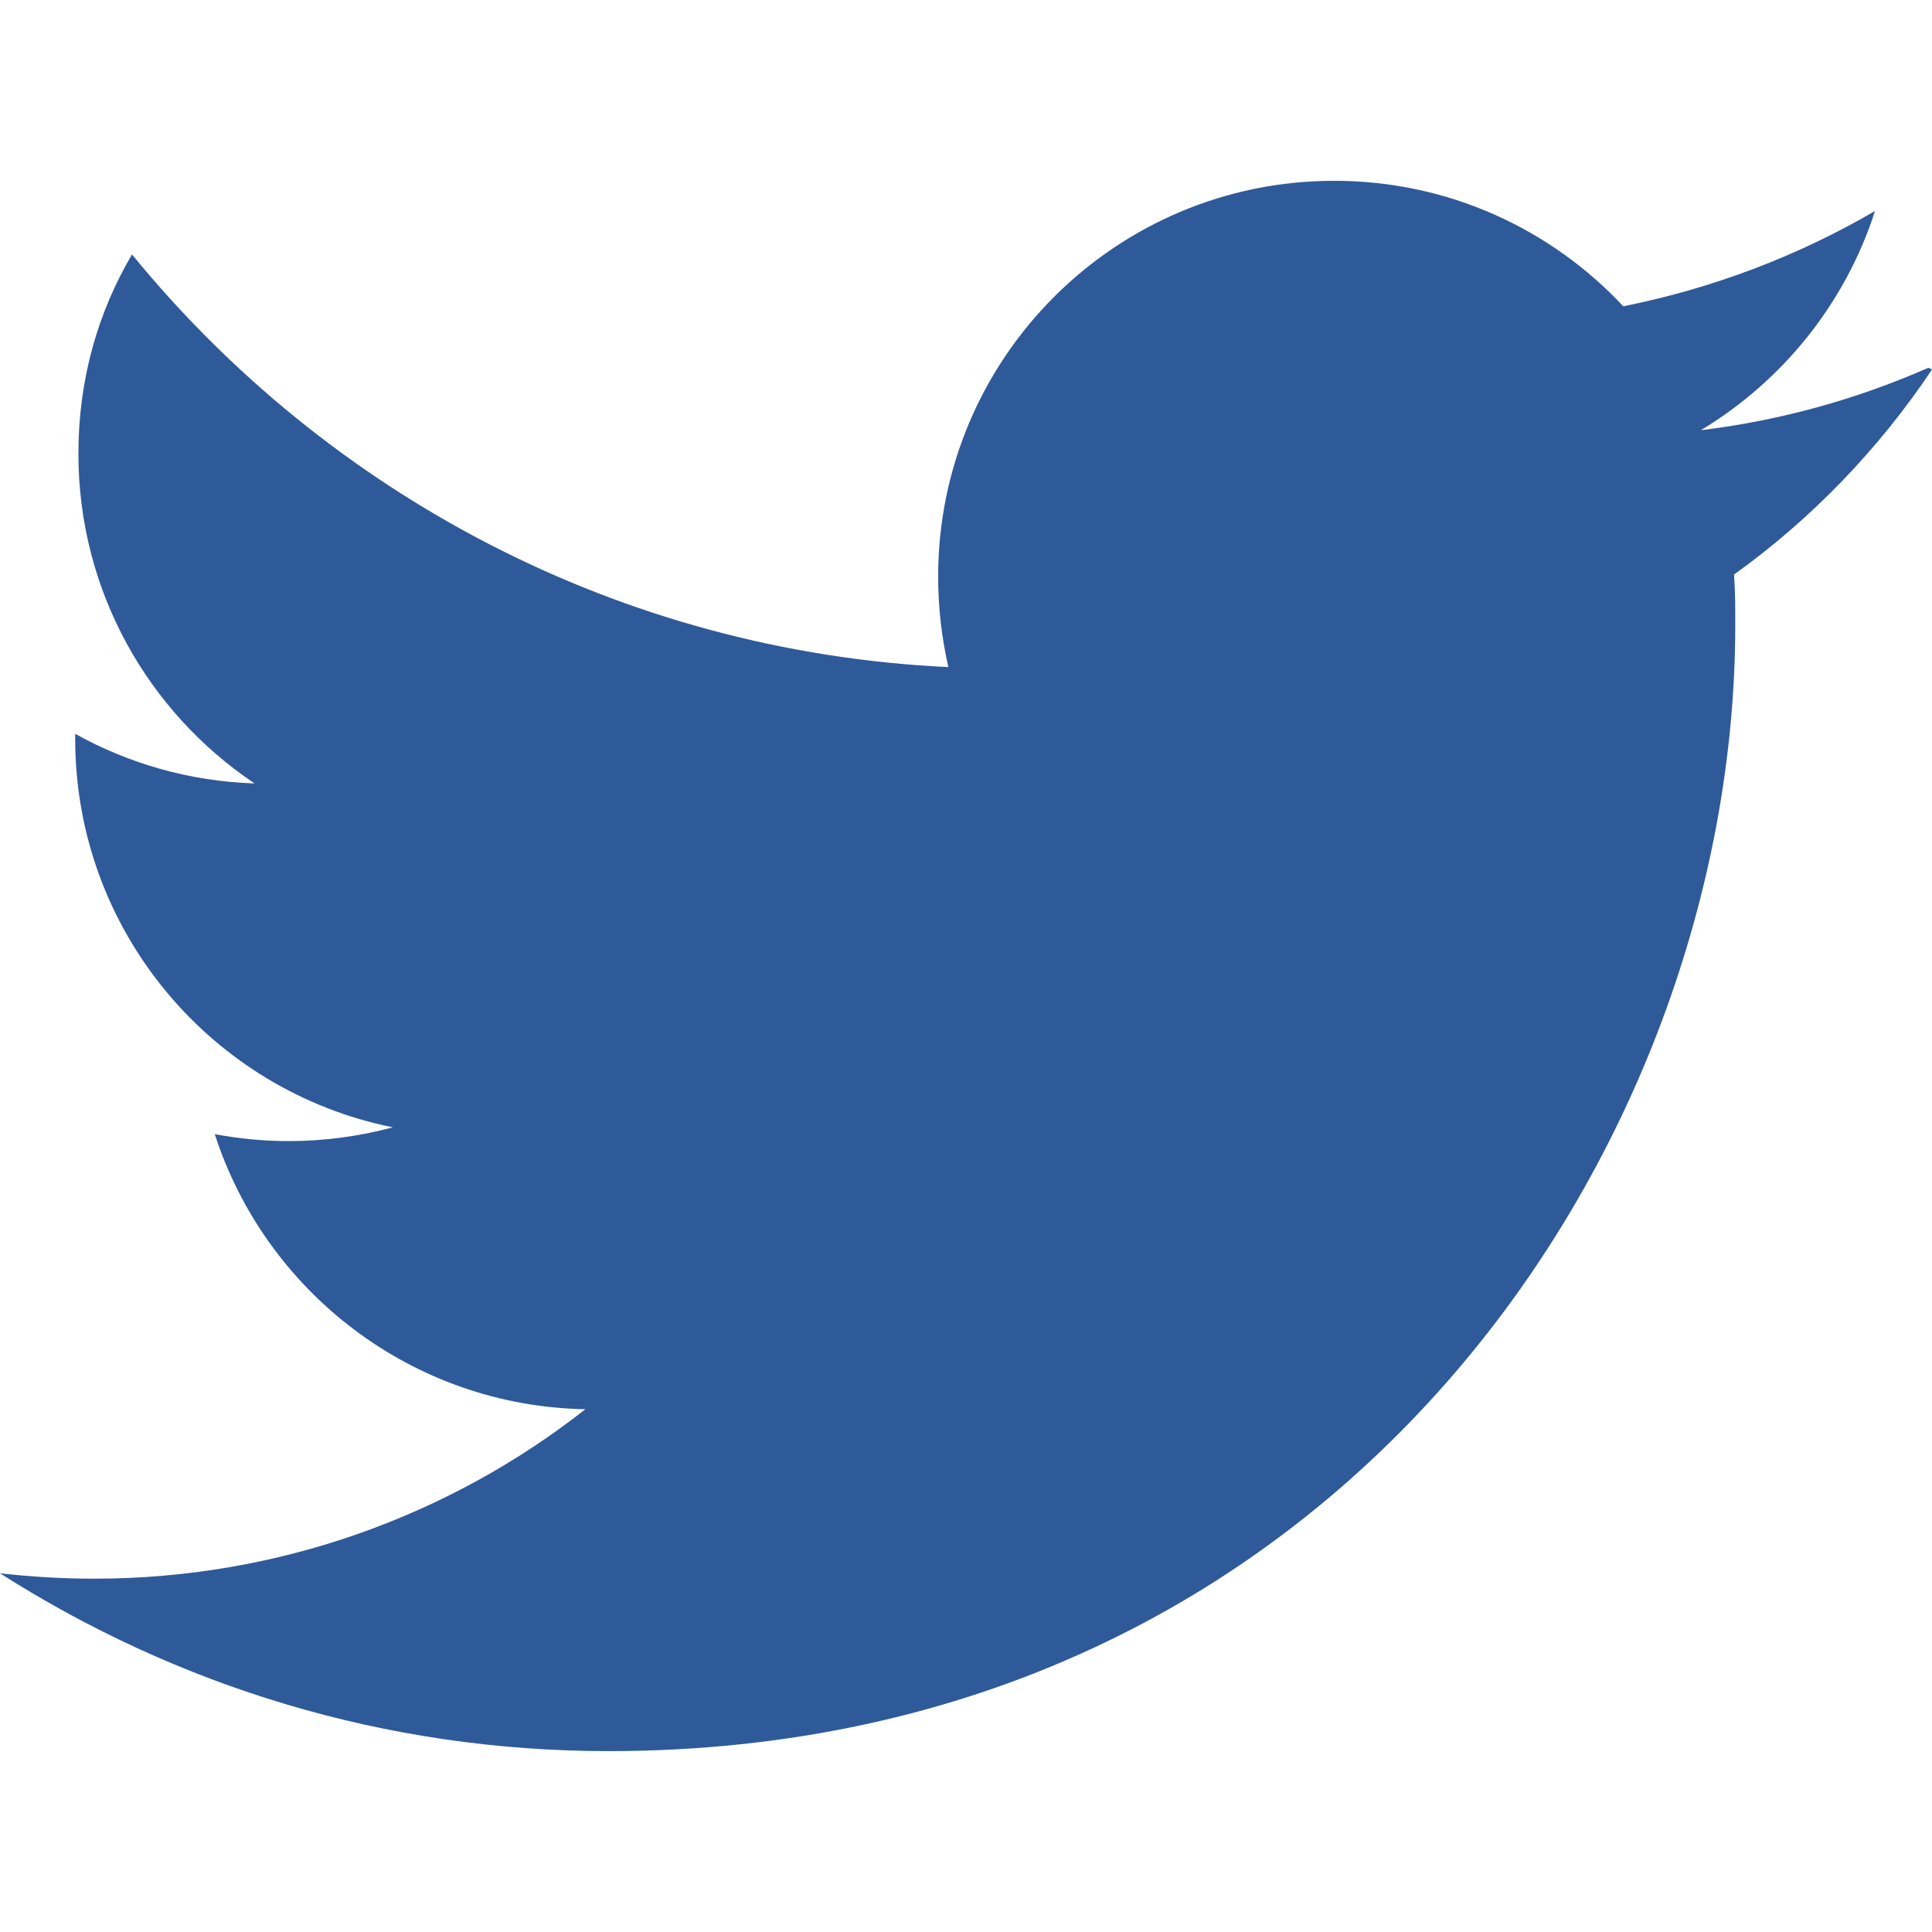
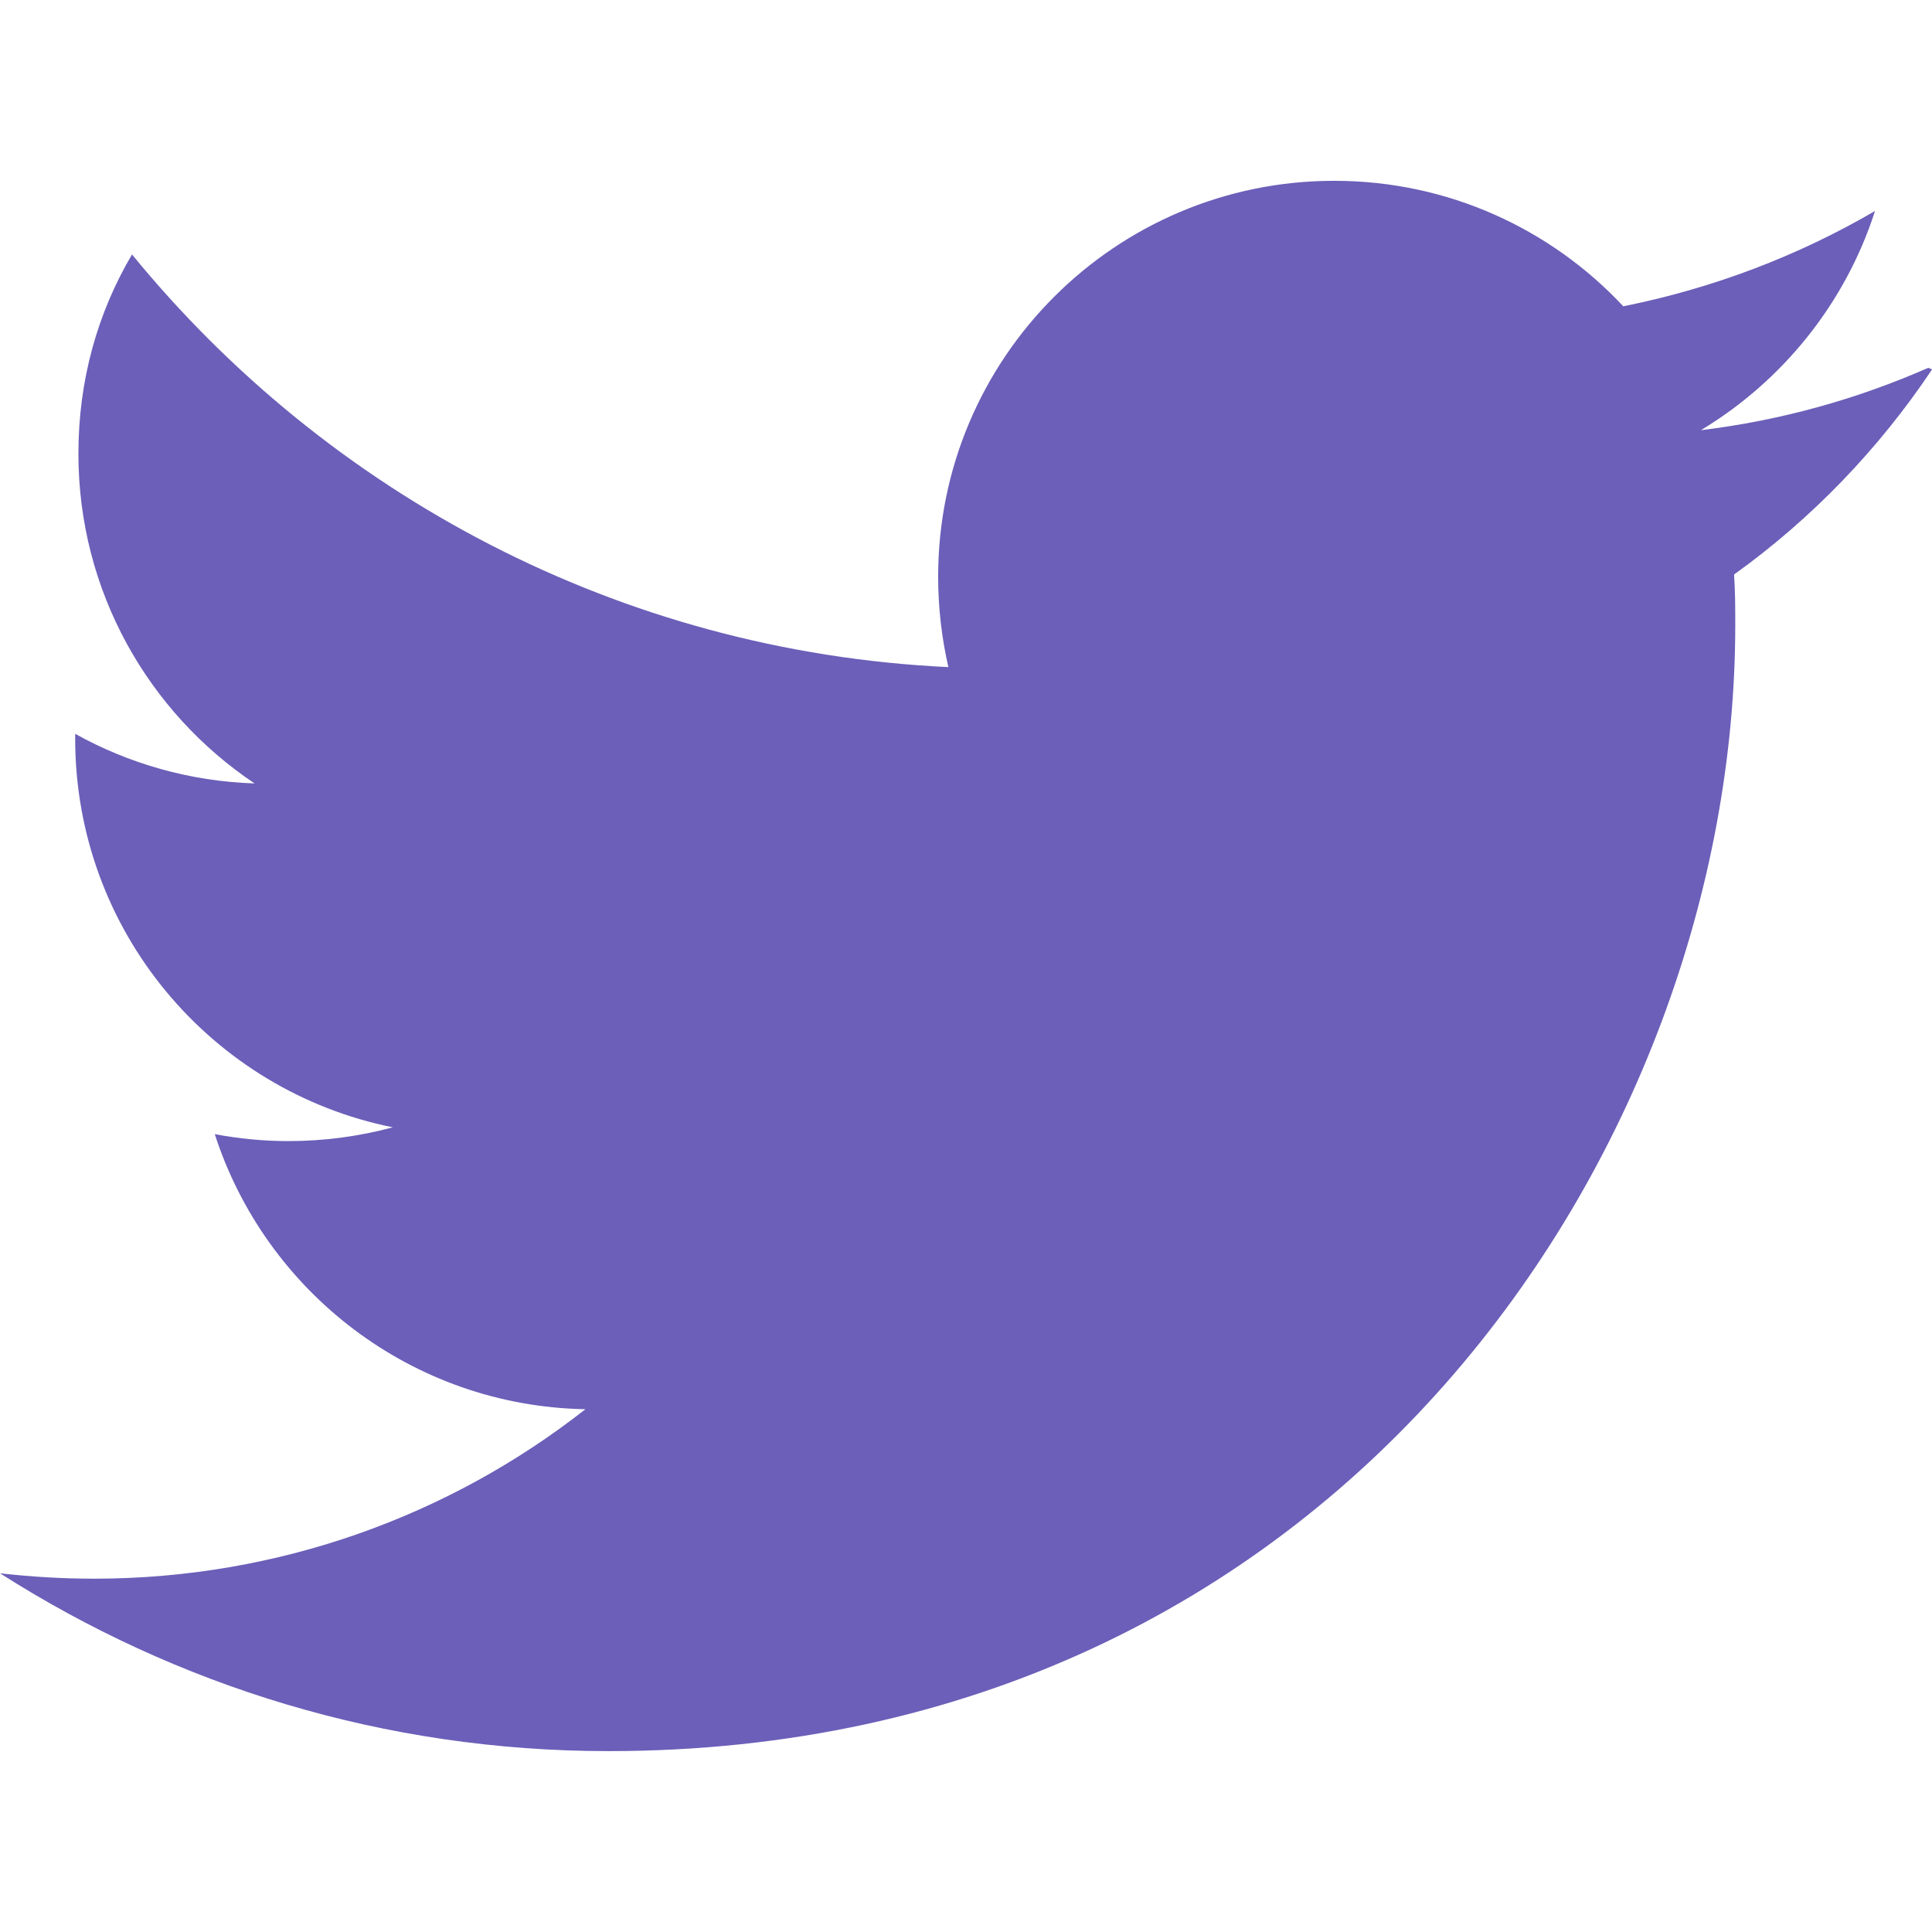
- <svg xmlns="http://www.w3.org/2000/svg" role="img" viewBox="0 0 24 24" fill="#2F5A99">
+ <svg xmlns="http://www.w3.org/2000/svg" role="img" viewBox="0 0 24 24" fill="#6B5FB9">
  <path d="M23.954 4.569c-.885.389-1.83.654-2.825.775 1.014-.611 1.794-1.574 2.163-2.723-.951.555-2.005.959-3.127 1.184-.896-.959-2.173-1.559-3.591-1.559-2.717 0-4.92 2.203-4.92 4.917 0 .39.045.765.127 1.124C7.691 8.094 4.066 6.13 1.64 3.161c-.427.722-.666 1.561-.666 2.475 0 1.71.87 3.213 2.188 4.096-.807-.026-1.566-.248-2.228-.616v.061c0 2.385 1.693 4.374 3.946 4.827-.413.111-.849.171-1.296.171-.314 0-.615-.03-.916-.086.631 1.953 2.445 3.377 4.604 3.417-1.68 1.319-3.809 2.105-6.102 2.105-.39 0-.779-.023-1.17-.067 2.189 1.394 4.768 2.209 7.557 2.209 9.054 0 13.999-7.496 13.999-13.986 0-.209 0-.42-.015-.63.961-.689 1.8-1.56 2.46-2.548l-.047-.02z" />
</svg>
